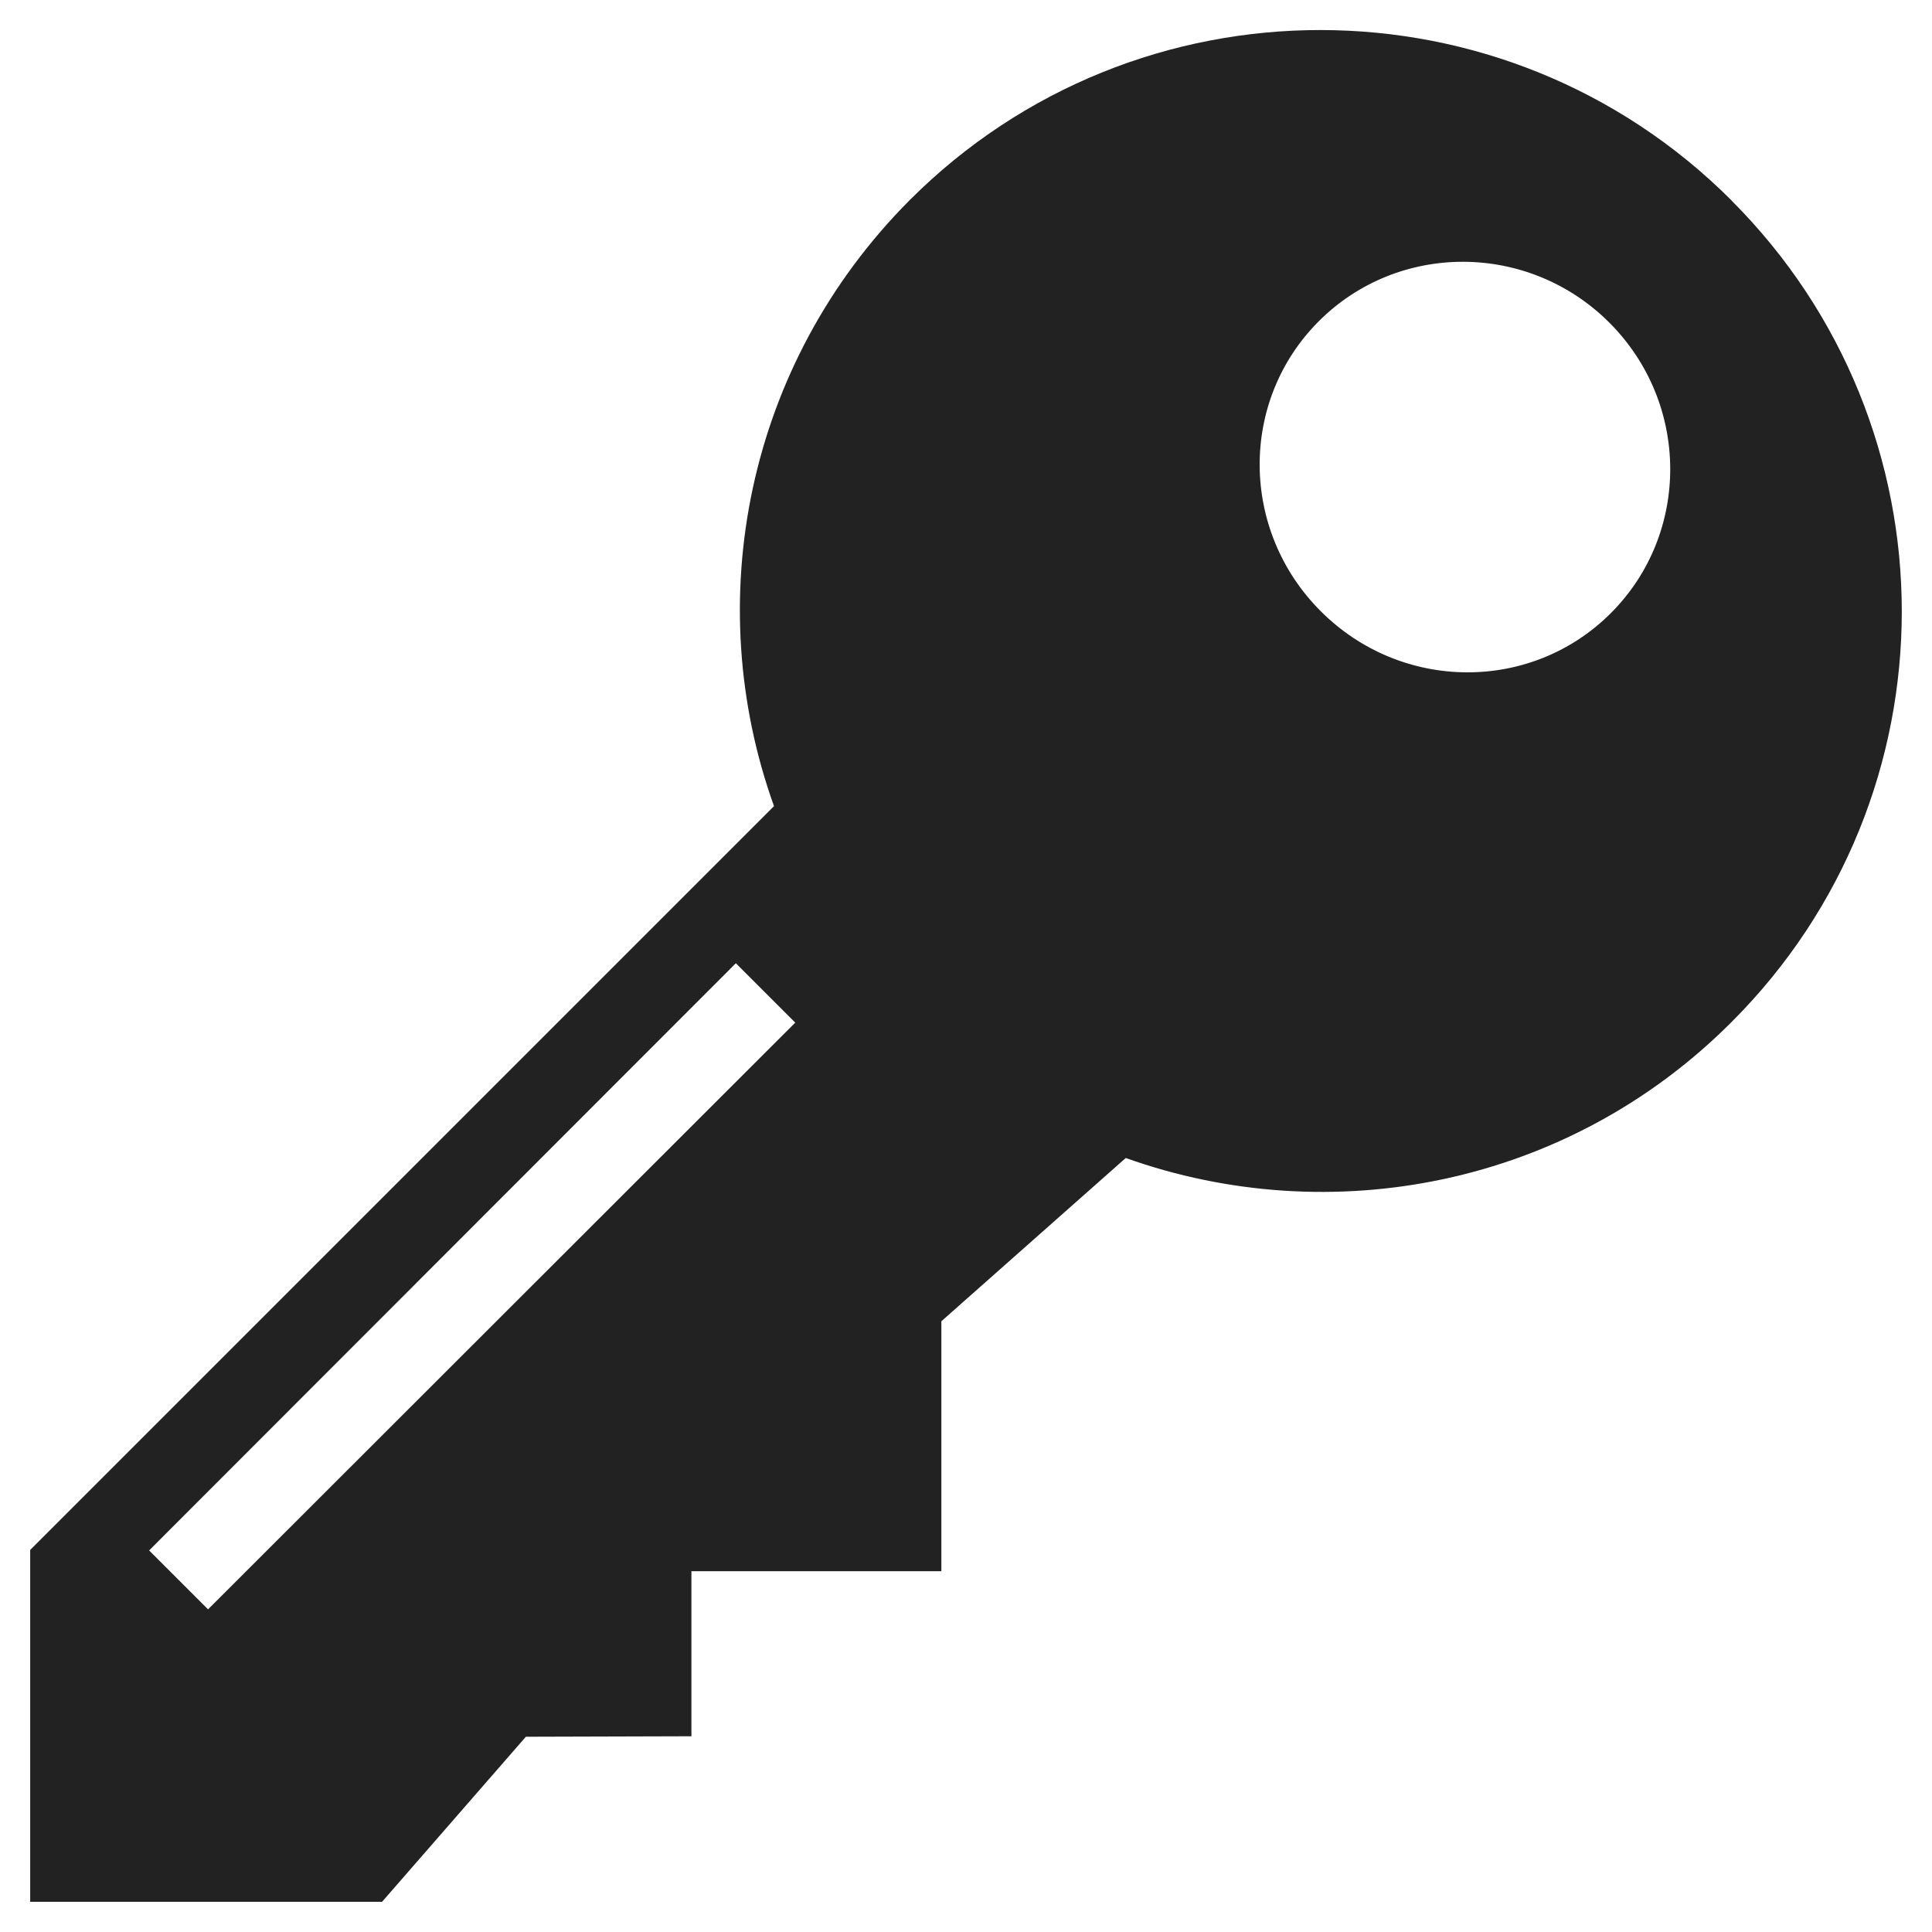
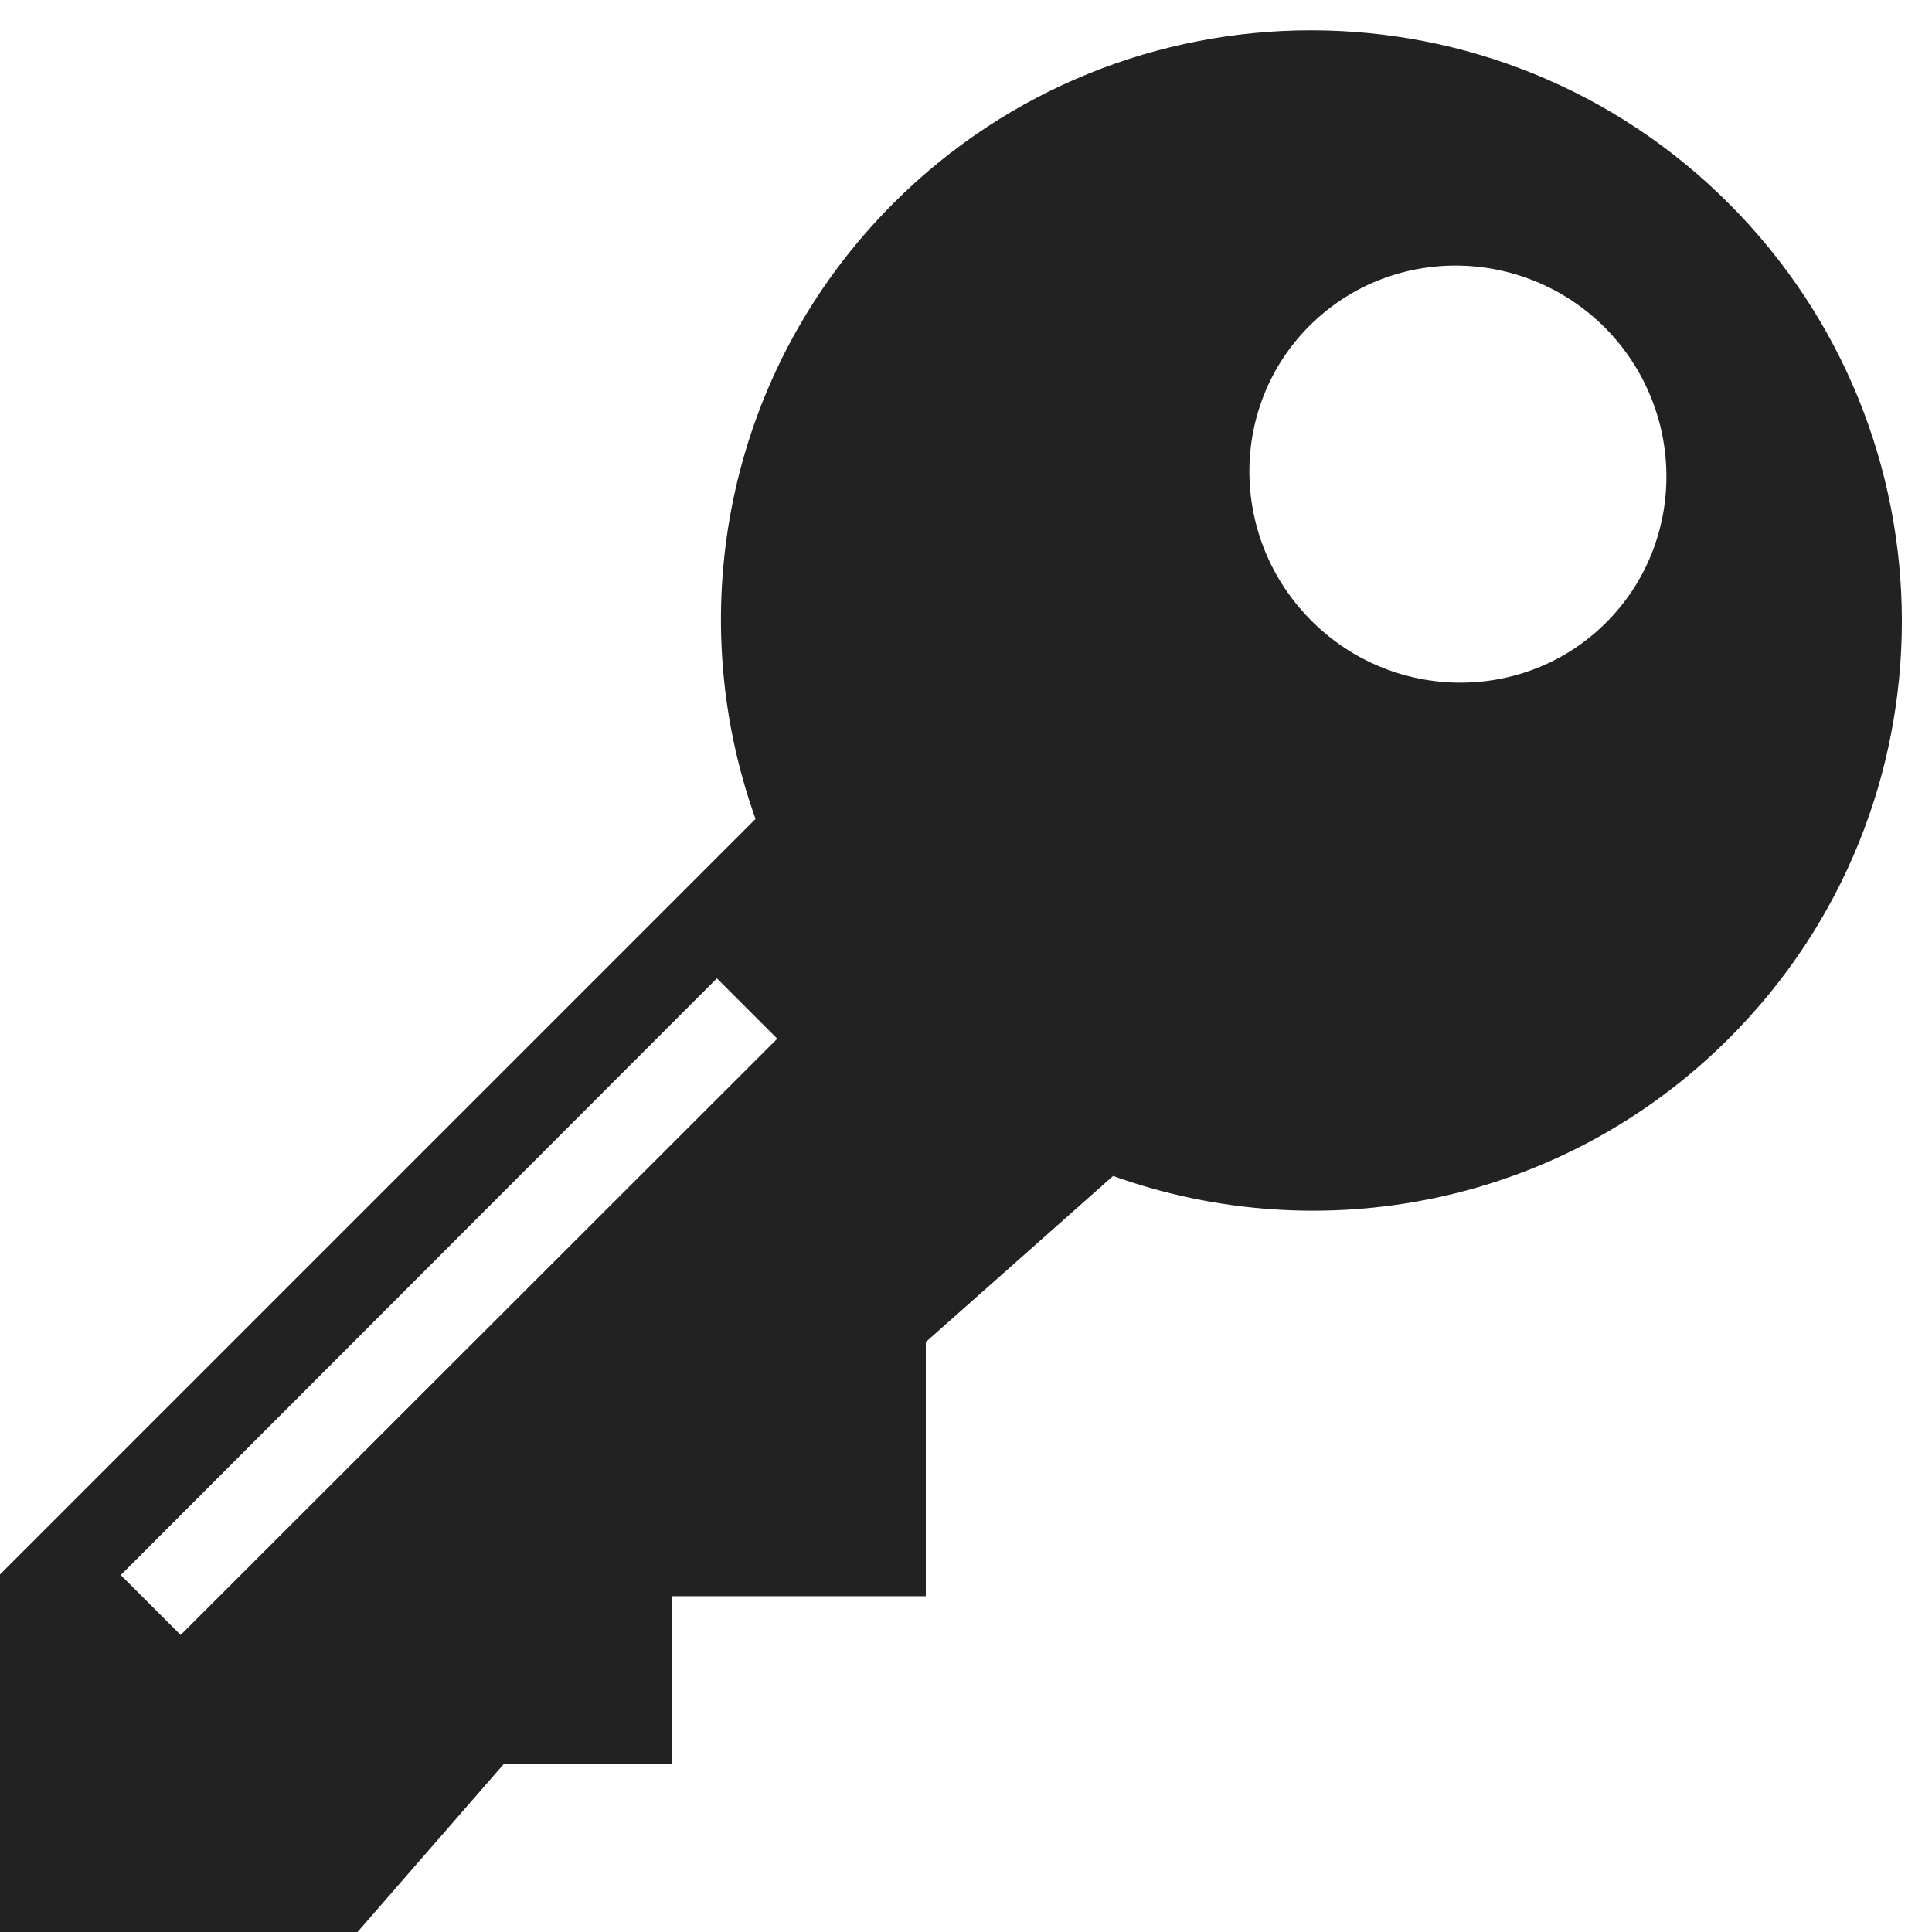
<svg xmlns="http://www.w3.org/2000/svg" height="16px" viewBox="0 0 16 16" width="16px">
-   <clipPath id="a">
-     <rect height="152" width="192" />
-   </clipPath>
-   <g clip-path="url(#a)" transform="matrix(1 0 0 1 -168 -16)">
-     <path d="m 78.812 92.086 c -4.191 -1.586 -8.121 -4.066 -11.492 -7.441 c -3.367 -3.363 -5.84 -7.277 -7.422 -11.449 l -39.898 39.895 v 18.91 h 18.91 l 7.746 -8.887 h 8.883 l 0.004 -8.887 h 13.438 l 0.004 -13.441 z m -20.875 -10.555 l 3.191 3.191 l -31.559 31.559 l -3.191 -3.191 z m 0 0" fill="#999999" />
-   </g>
-   <path d="m 14.34 1.66 c -1.879 -1.879 -4.926 -1.883 -6.805 -0.004 c -1.359 1.363 -1.734 3.328 -1.125 5.02 l -6.16 6.16 v 2.914 h 2.914 l 1.191 -1.367 l 1.371 -0.004 v -1.367 h 2.07 v -2.07 l 1.527 -1.352 c 1.695 0.605 3.66 0.234 5.016 -1.125 c 1.883 -1.879 1.879 -4.926 0 -6.805 z m -1.012 1.012 c 0.668 0.668 0.672 1.746 0.012 2.406 s -1.734 0.652 -2.402 -0.016 s -0.676 -1.742 -0.016 -2.402 s 1.738 -0.656 2.406 0.012 z m -7.234 5.305 l 0.492 0.492 l -4.863 4.859 l -0.488 -0.488 z m 0 0" fill="#222222" />
+   <path d="m 14.316 1.684 c -1.91 -1.91 -5.004 -1.91 -6.914 -0.004 c -1.383 1.383 -1.762 3.379 -1.145 5.102 l -6.258 6.258 v 2.961 h 2.961 l 1.211 -1.391 h 1.391 v -1.391 h 2.105 v -2.105 l 1.551 -1.375 c 1.723 0.617 3.719 0.242 5.102 -1.141 c 1.91 -1.91 1.906 -5.004 -0.004 -6.914 z m -1.027 1.027 c 0.676 0.68 0.684 1.773 0.012 2.445 c -0.668 0.668 -1.762 0.664 -2.441 -0.016 s -0.684 -1.773 -0.016 -2.441 c 0.672 -0.672 1.766 -0.664 2.445 0.012 z m -7.352 5.391 l 0.5 0.5 l -4.941 4.938 l -0.496 -0.496 z m 0 0" fill="#222222" />
</svg>
